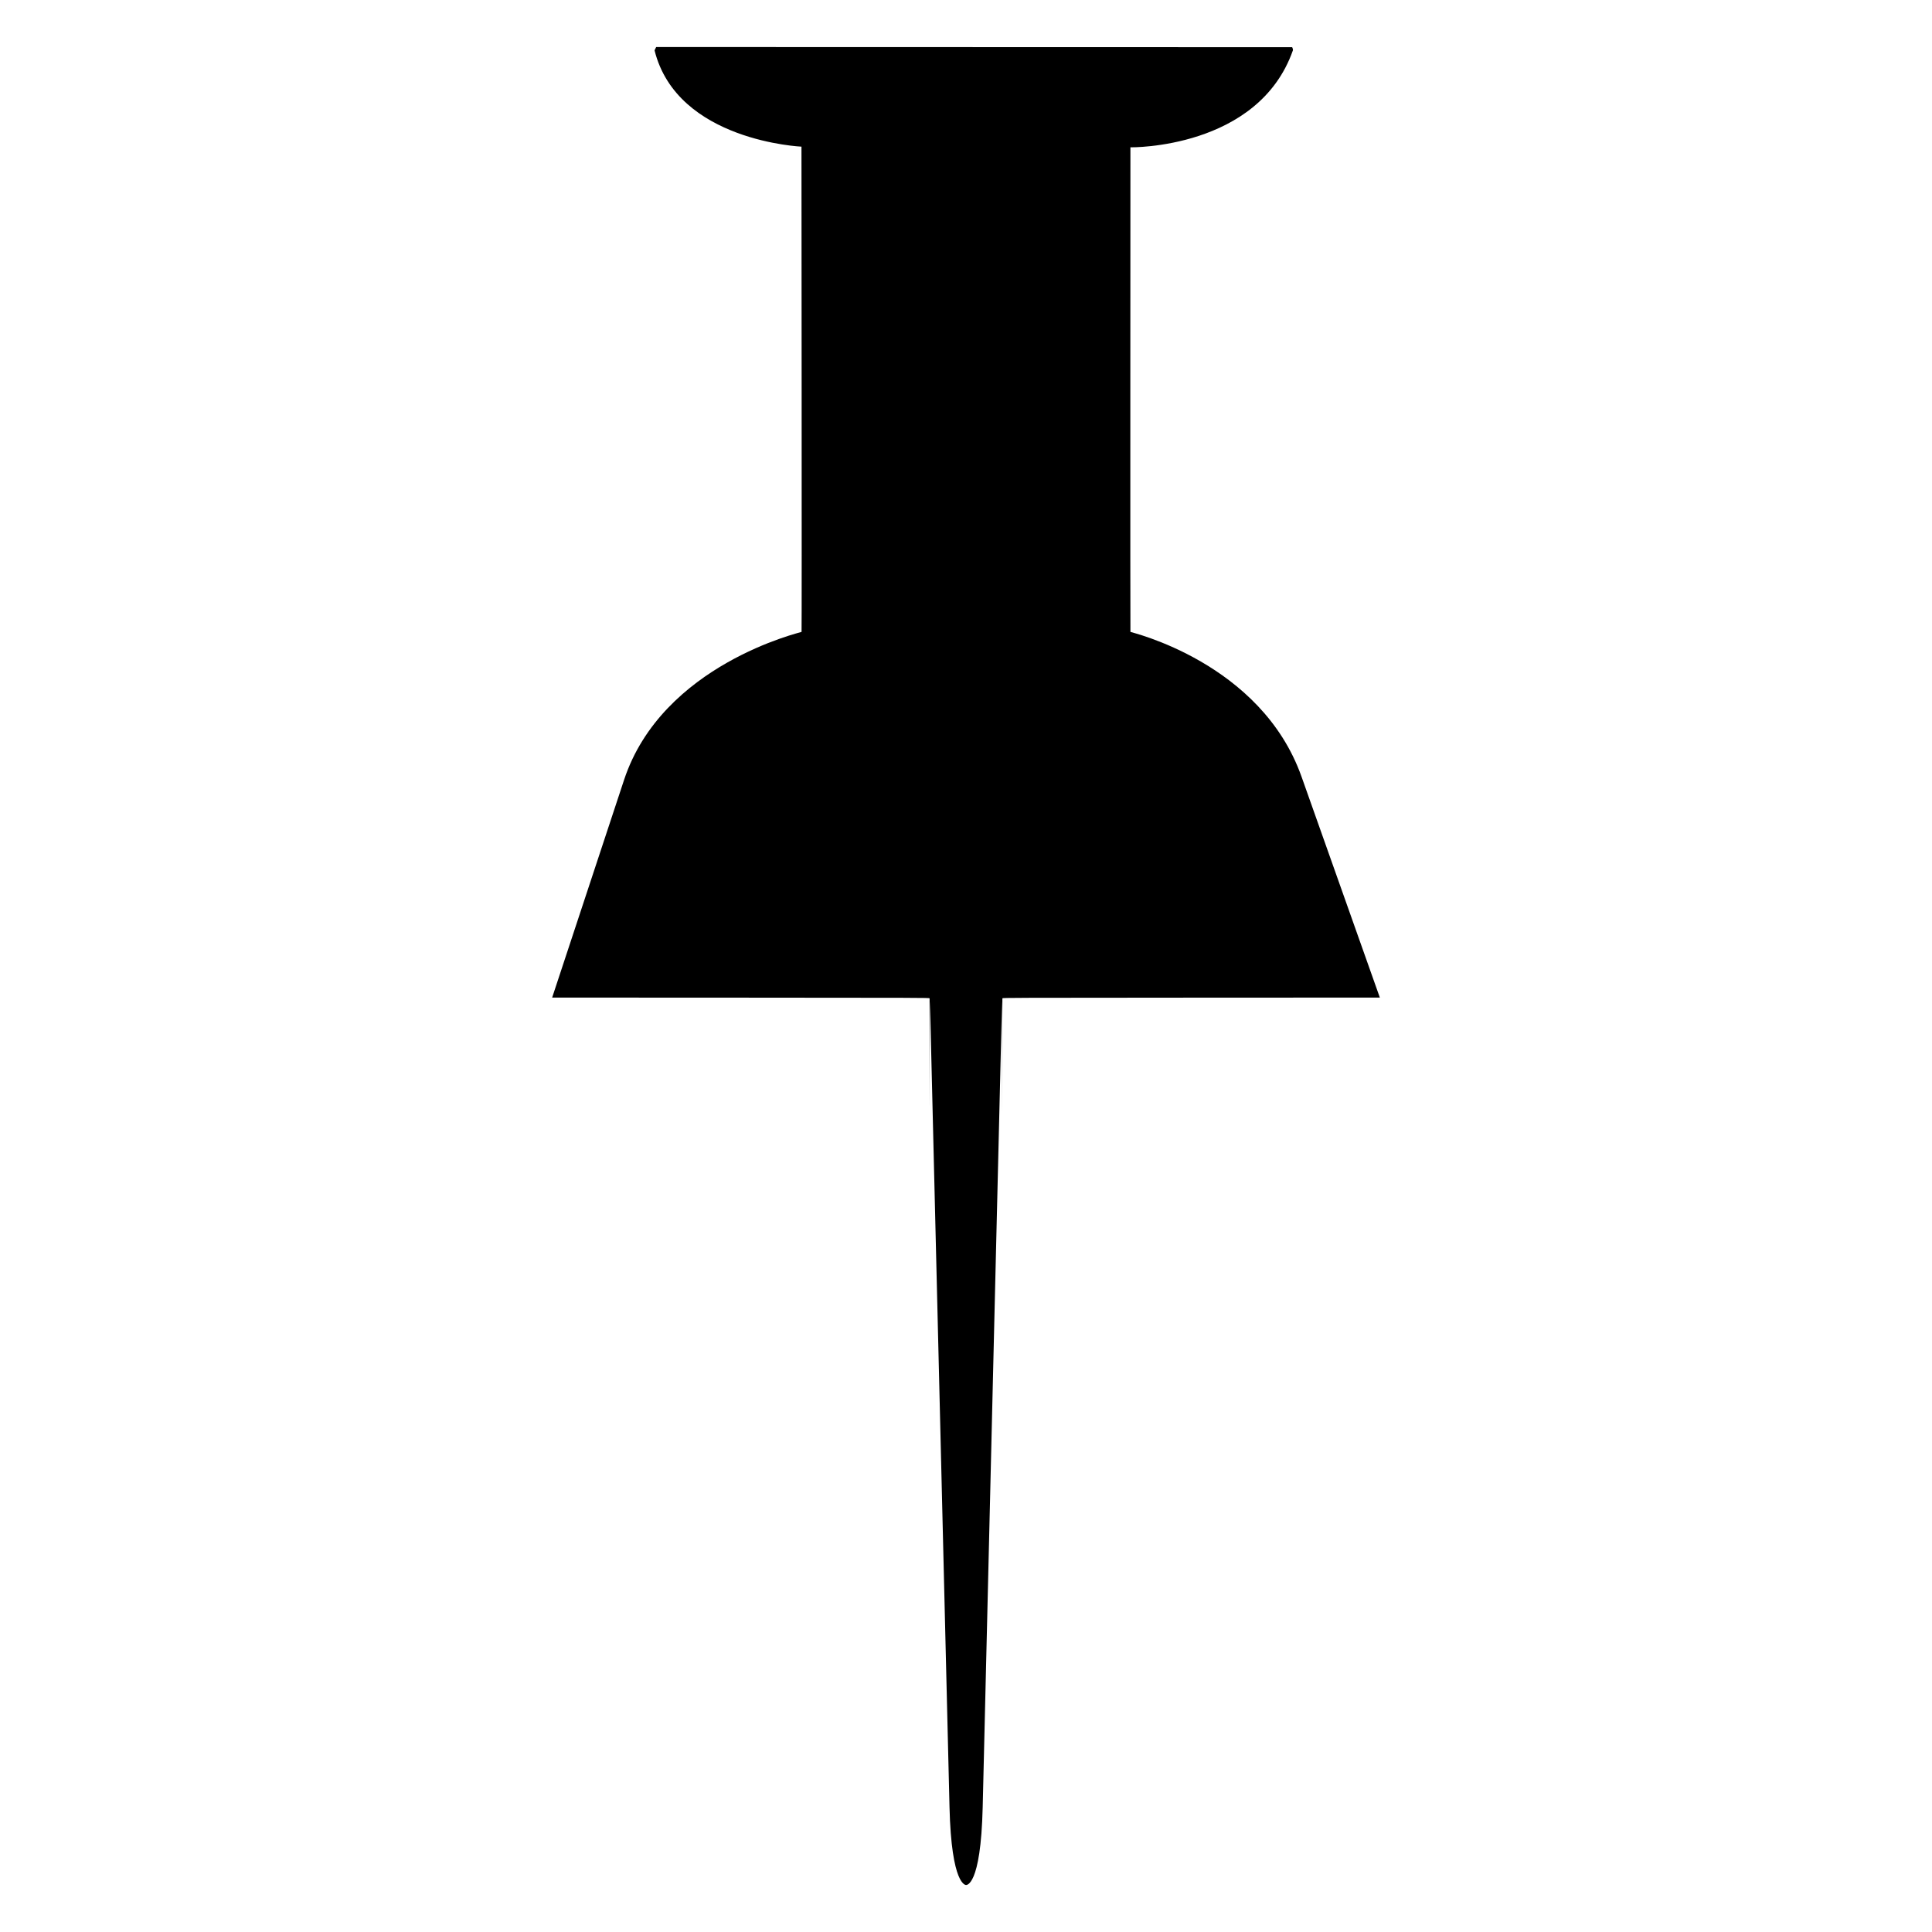
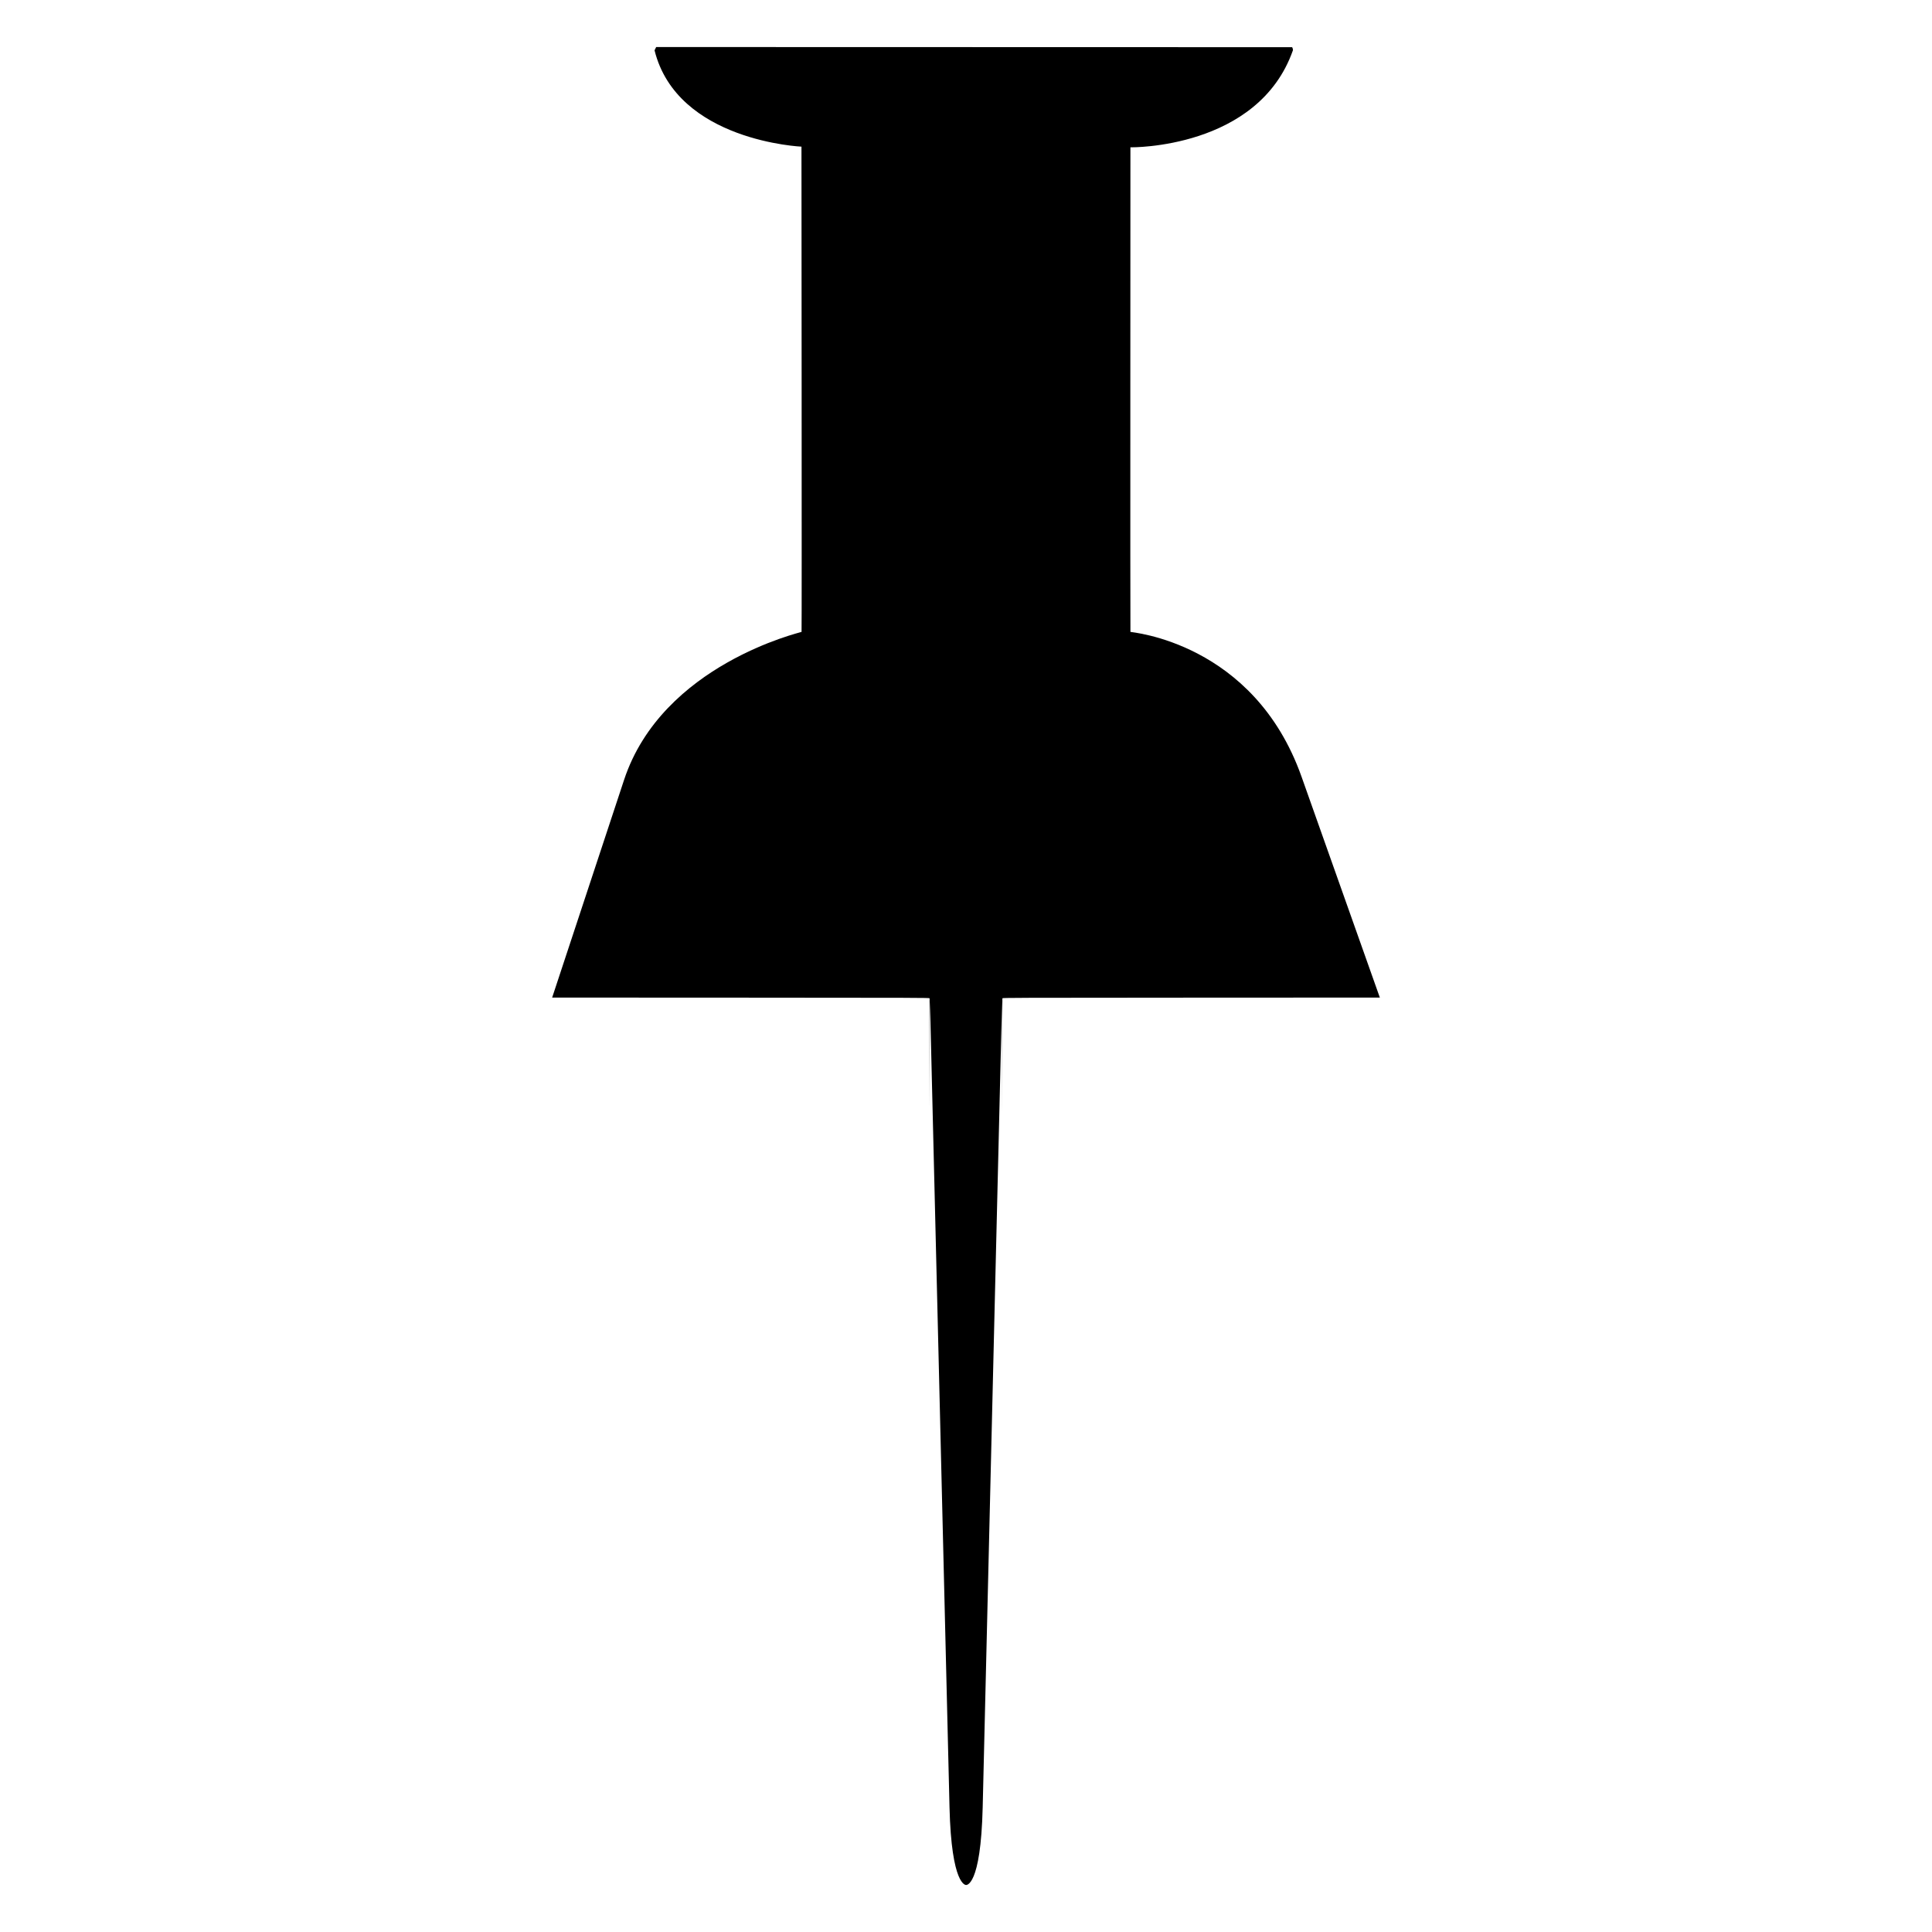
<svg xmlns="http://www.w3.org/2000/svg" width="500mm" height="500mm" viewBox="0 0 1771.653 1771.653" id="svg2" version="1.1" enable-background="new">
  <defs id="defs4">
    <filter style="color-interpolation-filters:sRGB;" id="filter4271" height="1.3" width="1.3" y="-0.15" x="-0.15">
      <feTurbulence baseFrequency="0.1" seed="50" numOctaves="5" result="result1" type="fractalNoise" id="feTurbulence4273" />
      <feGaussianBlur stdDeviation="4" result="result7" id="feGaussianBlur4275" />
      <feDisplacementMap result="result5" in="SourceGraphic" scale="20" xChannelSelector="G" in2="result7" id="feDisplacementMap4277" />
      <feComposite result="result2" operator="in" in2="result1" in="result5" id="feComposite4279" />
      <feGaussianBlur stdDeviation="1" result="result6" id="feGaussianBlur4281" />
      <feSpecularLighting surfaceScale="-3" result="result4" specularConstant="3.5" specularExponent="35" in="result6" id="feSpecularLighting4283">
        <feDistantLight elevation="45" azimuth="225" id="feDistantLight4285" />
      </feSpecularLighting>
      <feComposite k1="1.7" k3="0.7" in2="result2" in="result4" operator="arithmetic" result="result91" id="feComposite4287" />
      <feBlend result="fbSourceGraphic" mode="multiply" in2="result91" id="feBlend4289" />
      <feComposite in2="fbSourceGraphic" in="fbSourceGraphic" result="result2" operator="arithmetic" id="feComposite4291" />
      <feComposite in="result2" result="result4" operator="arithmetic" k2="2" k3="2" in2="fbSourceGraphic" id="feComposite4293" />
      <feBlend mode="screen" in="result4" in2="result4" id="feBlend4295" result="fbSourceGraphic" />
      <feColorMatrix result="fbSourceGraphicAlpha" in="fbSourceGraphic" values="0 0 0 -1 0 0 0 0 -1 0 0 0 0 -1 0 0 0 0 1 0" id="feColorMatrix4329" />
      <feTurbulence id="feTurbulence4331" type="turbulence" numOctaves="2" baseFrequency="0.01 0.11" seed="10" in="fbSourceGraphic" />
      <feColorMatrix id="feColorMatrix4333" result="result5" values="1 0 0 0 0 0 1 0 0 0 0 0 1 0 0 0 0 0 1.3 0 " />
      <feComposite id="feComposite4335" in2="result5" in="fbSourceGraphic" operator="out" />
      <feMorphology id="feMorphology4337" operator="dilate" radius="1.3" result="result3" />
      <feTurbulence id="feTurbulence4339" numOctaves="3" baseFrequency="0.08 0.05" type="fractalNoise" seed="7" result="result6" />
      <feGaussianBlur id="feGaussianBlur4341" stdDeviation="0.5" result="result7" />
      <feDisplacementMap id="feDisplacementMap4343" in2="result7" in="result3" xChannelSelector="R" yChannelSelector="G" scale="3" result="result4" />
      <feComposite id="feComposite4345" in2="result4" in="result4" k1="1" result="result2" operator="arithmetic" k2="1" />
      <feBlend id="feBlend4347" in2="result4" mode="normal" in="result2" />
    </filter>
    <filter style="color-interpolation-filters:sRGB;" id="filter4412">
      <feComponentTransfer in="blur" result="component" id="feComponentTransfer4414">
        <feFuncR type="gamma" amplitude="5.05" exponent="0.99" offset="0" id="feFuncR4416" />
        <feFuncG type="gamma" amplitude="5.05" exponent="0.99" offset="0" id="feFuncG4418" />
        <feFuncB type="gamma" amplitude="5.05" exponent="0.99" offset="0" id="feFuncB4420" />
      </feComponentTransfer>
    </filter>
  </defs>
  <g id="layer1">
    <g id="g4196" transform="translate(987.499,199.6003)" style="fill:#000000;fill-opacity:1">
-       <path style="fill:#000000;fill-opacity:1" d="m -116.799,1457.496 -17.905,-738.344 c -0.343,-3.317 -1.644,218.584 -0.343,-3.317 -0.353,-0.479 -10.935,-0.515 -173.25,-0.584 l -172.874,-0.074 65.925,-199.557 c 35.087,-106.208 162.686,-135.405 162.784,-135.773 0.3,-1.12 -0.086,-445.199 -0.086,-445.199 l 0.405,0.26 c 0,0 -114.397,-4.822 -135.136,-88.37 l 1.511,-3.011 285.033,0.075 298.158,0.075 c 0,0 1.001,1.968 0.637,3 -31.903,90.509 -148.615,88.813 -148.615,88.813 l -0.343,-0.039 c 0,0 -0.216,443.547 0.011,444.394 0.099,0.367 119.688,27.806 156.926,132.844 l 71.786,202.488 -172.875,0.074 c -162.315,0.069 -172.897,0.105 -173.251,0.584 -0.659,233.311 0,0 -0.343,3.317 -0.114,1.106 -11.815,492.293 -17.722,738.439 -1.768,73.678 -15.226,71.335 -15.309,71.335 -0.083,0 -13.372,0.879 -15.126,-71.43 z" id="path4198" />
+       <path style="fill:#000000;fill-opacity:1" d="m -116.799,1457.496 -17.905,-738.344 c -0.343,-3.317 -1.644,218.584 -0.343,-3.317 -0.353,-0.479 -10.935,-0.515 -173.25,-0.584 l -172.874,-0.074 65.925,-199.557 c 35.087,-106.208 162.686,-135.405 162.784,-135.773 0.3,-1.12 -0.086,-445.199 -0.086,-445.199 l 0.405,0.26 c 0,0 -114.397,-4.822 -135.136,-88.37 l 1.511,-3.011 285.033,0.075 298.158,0.075 c 0,0 1.001,1.968 0.637,3 -31.903,90.509 -148.615,88.813 -148.615,88.813 l -0.343,-0.039 c 0,0 -0.216,443.547 0.011,444.394 0.099,0.367 113.057,9.101 156.926,132.844 l 71.786,202.488 -172.875,0.074 c -162.315,0.069 -172.897,0.105 -173.251,0.584 -0.659,233.311 0,0 -0.343,3.317 -0.114,1.106 -11.815,492.293 -17.722,738.439 -1.768,73.678 -15.226,71.335 -15.309,71.335 -0.083,0 -13.372,0.879 -15.126,-71.43 z" id="path4198" />
    </g>
  </g>
</svg>
